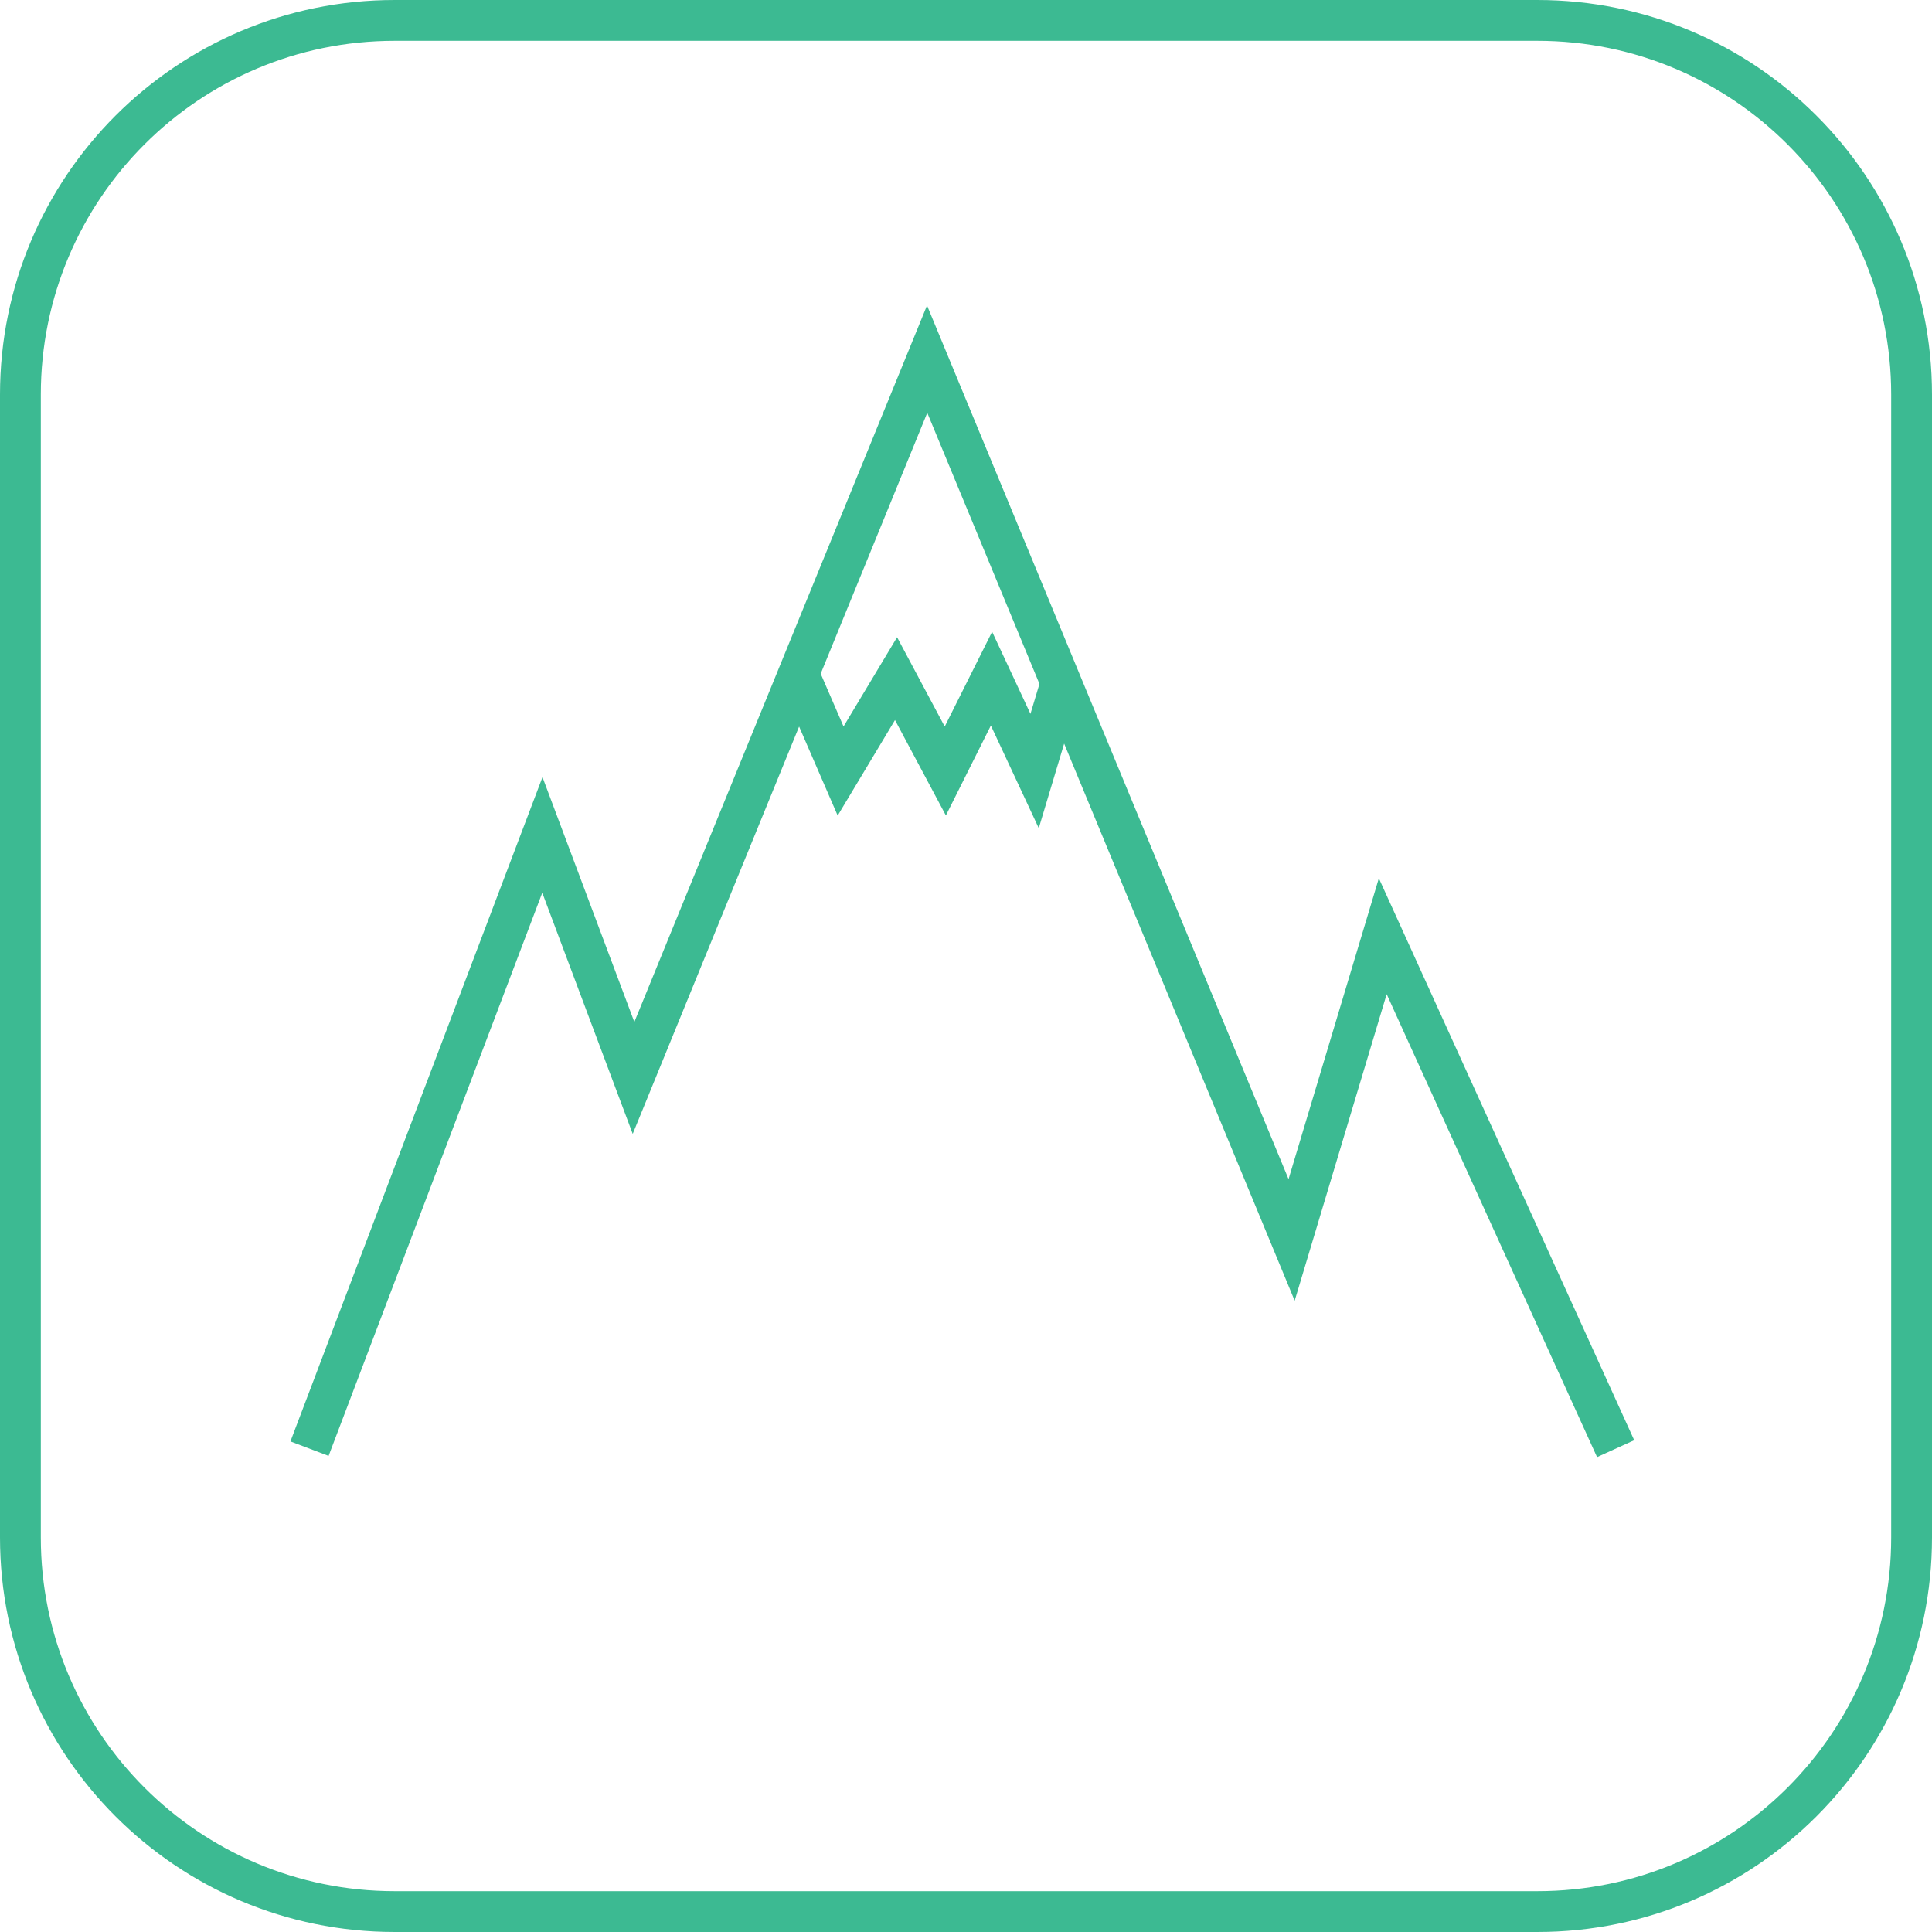
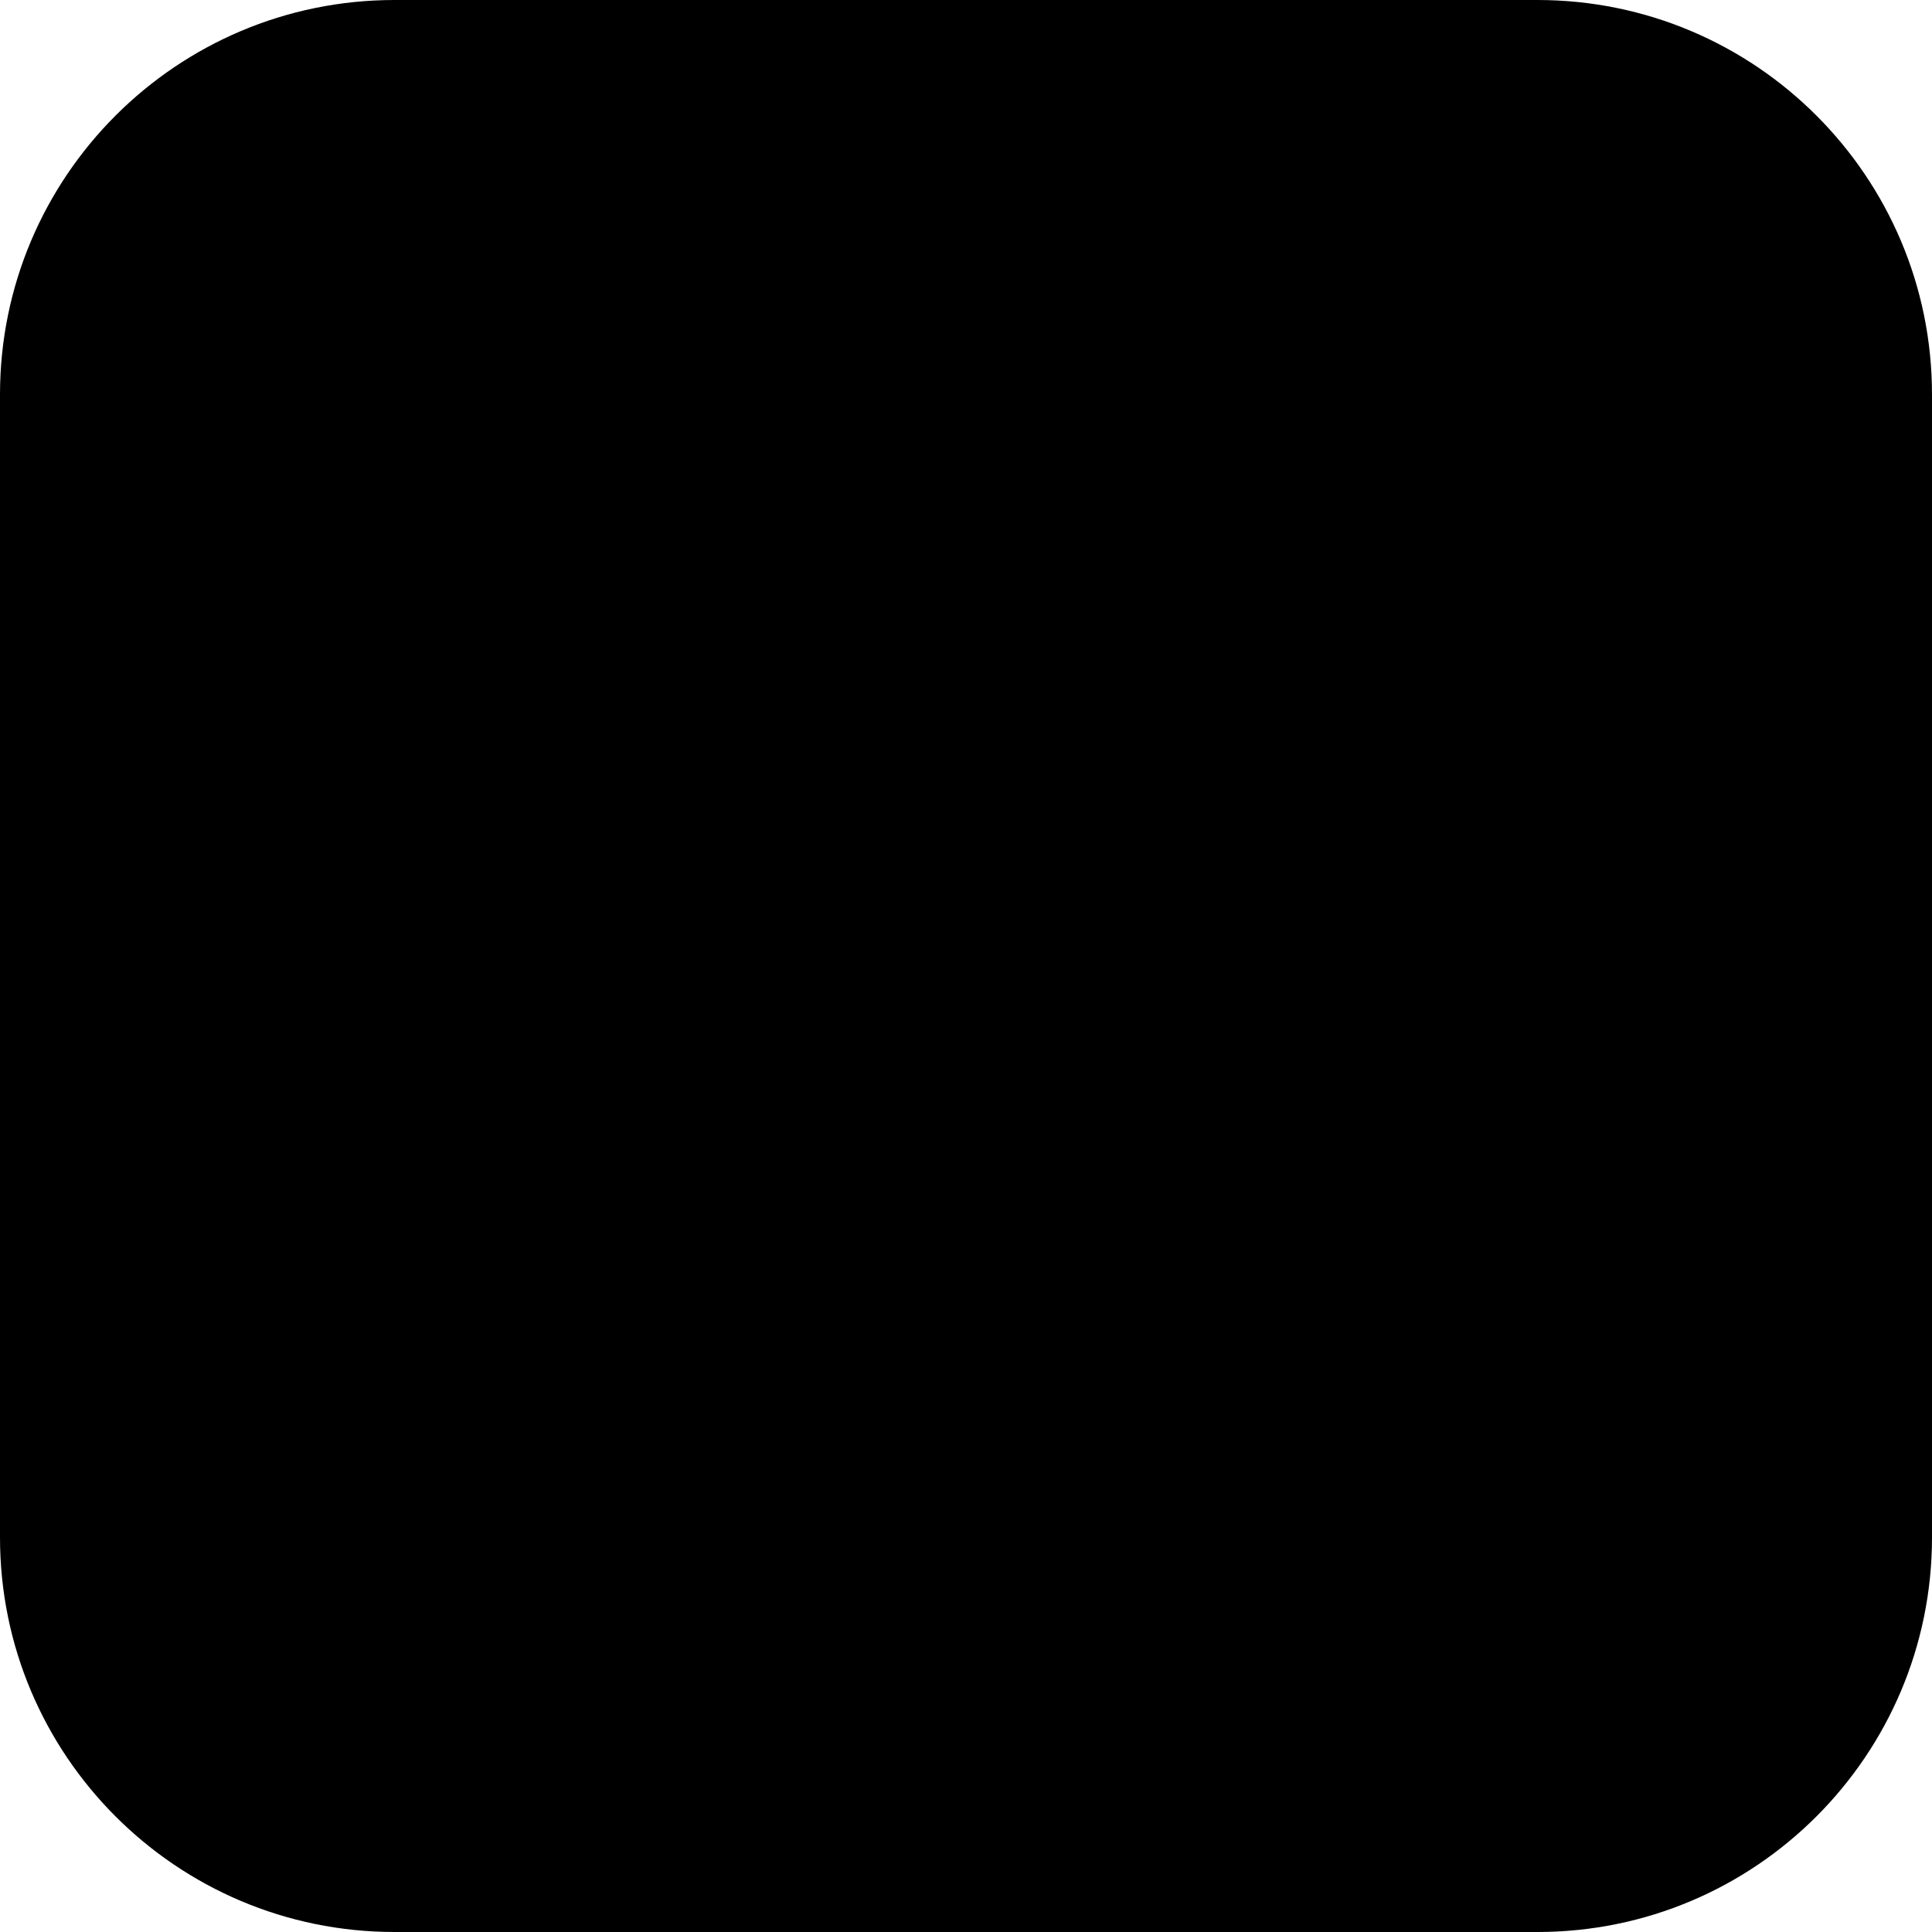
<svg xmlns="http://www.w3.org/2000/svg" width="142" height="142" viewBox="0 0 142 142">
  <defs>
    <style>
            .prefix__cls-1{fill:none;stroke:#3cba92;stroke-width:3px}
        </style>
  </defs>
  <g id="prefix__ic_berlibur" transform="translate(-784 -437)">
-     <g id="prefix__Rectangle_48" class="prefix__cls-1" data-name="Rectangle 48" transform="translate(784 437)">
+     <g id="prefix__Rectangle_48" className="prefix__cls-1" data-name="Rectangle 48" transform="translate(784 437)">
      <rect width="142" height="142" rx="29" style="stroke:none" />
      <rect width="139" height="139" x="1.5" y="1.5" rx="27.5" style="fill:none" />
    </g>
    <g id="prefix__Group_105" data-name="Group 105">
-       <path id="prefix__Path_172" d="M5563.749 3001.476l17.115-45.107 6.7 17.859 21.58-52.832 26.788 64.738 6.7-22.323 17.115 37.666" class="prefix__cls-1" data-name="Path 172" transform="translate(-4757 -2458)" />
-       <path id="prefix__Path_173" d="M5599.842 2944.879l2.942 6.79 4.074-6.79 3.621 6.79 3.395-6.79 3.169 6.79 2.037-6.79" class="prefix__cls-1" data-name="Path 173" transform="translate(-4757 -2458)" />
+       <path id="prefix__Path_172" d="M5563.749 3001.476l17.115-45.107 6.7 17.859 21.58-52.832 26.788 64.738 6.7-22.323 17.115 37.666" className="prefix__cls-1" data-name="Path 172" transform="translate(-4757 -2458)" />
+       <path id="prefix__Path_173" d="M5599.842 2944.879l2.942 6.79 4.074-6.79 3.621 6.79 3.395-6.79 3.169 6.79 2.037-6.79" className="prefix__cls-1" data-name="Path 173" transform="translate(-4757 -2458)" />
    </g>
  </g>
</svg>
